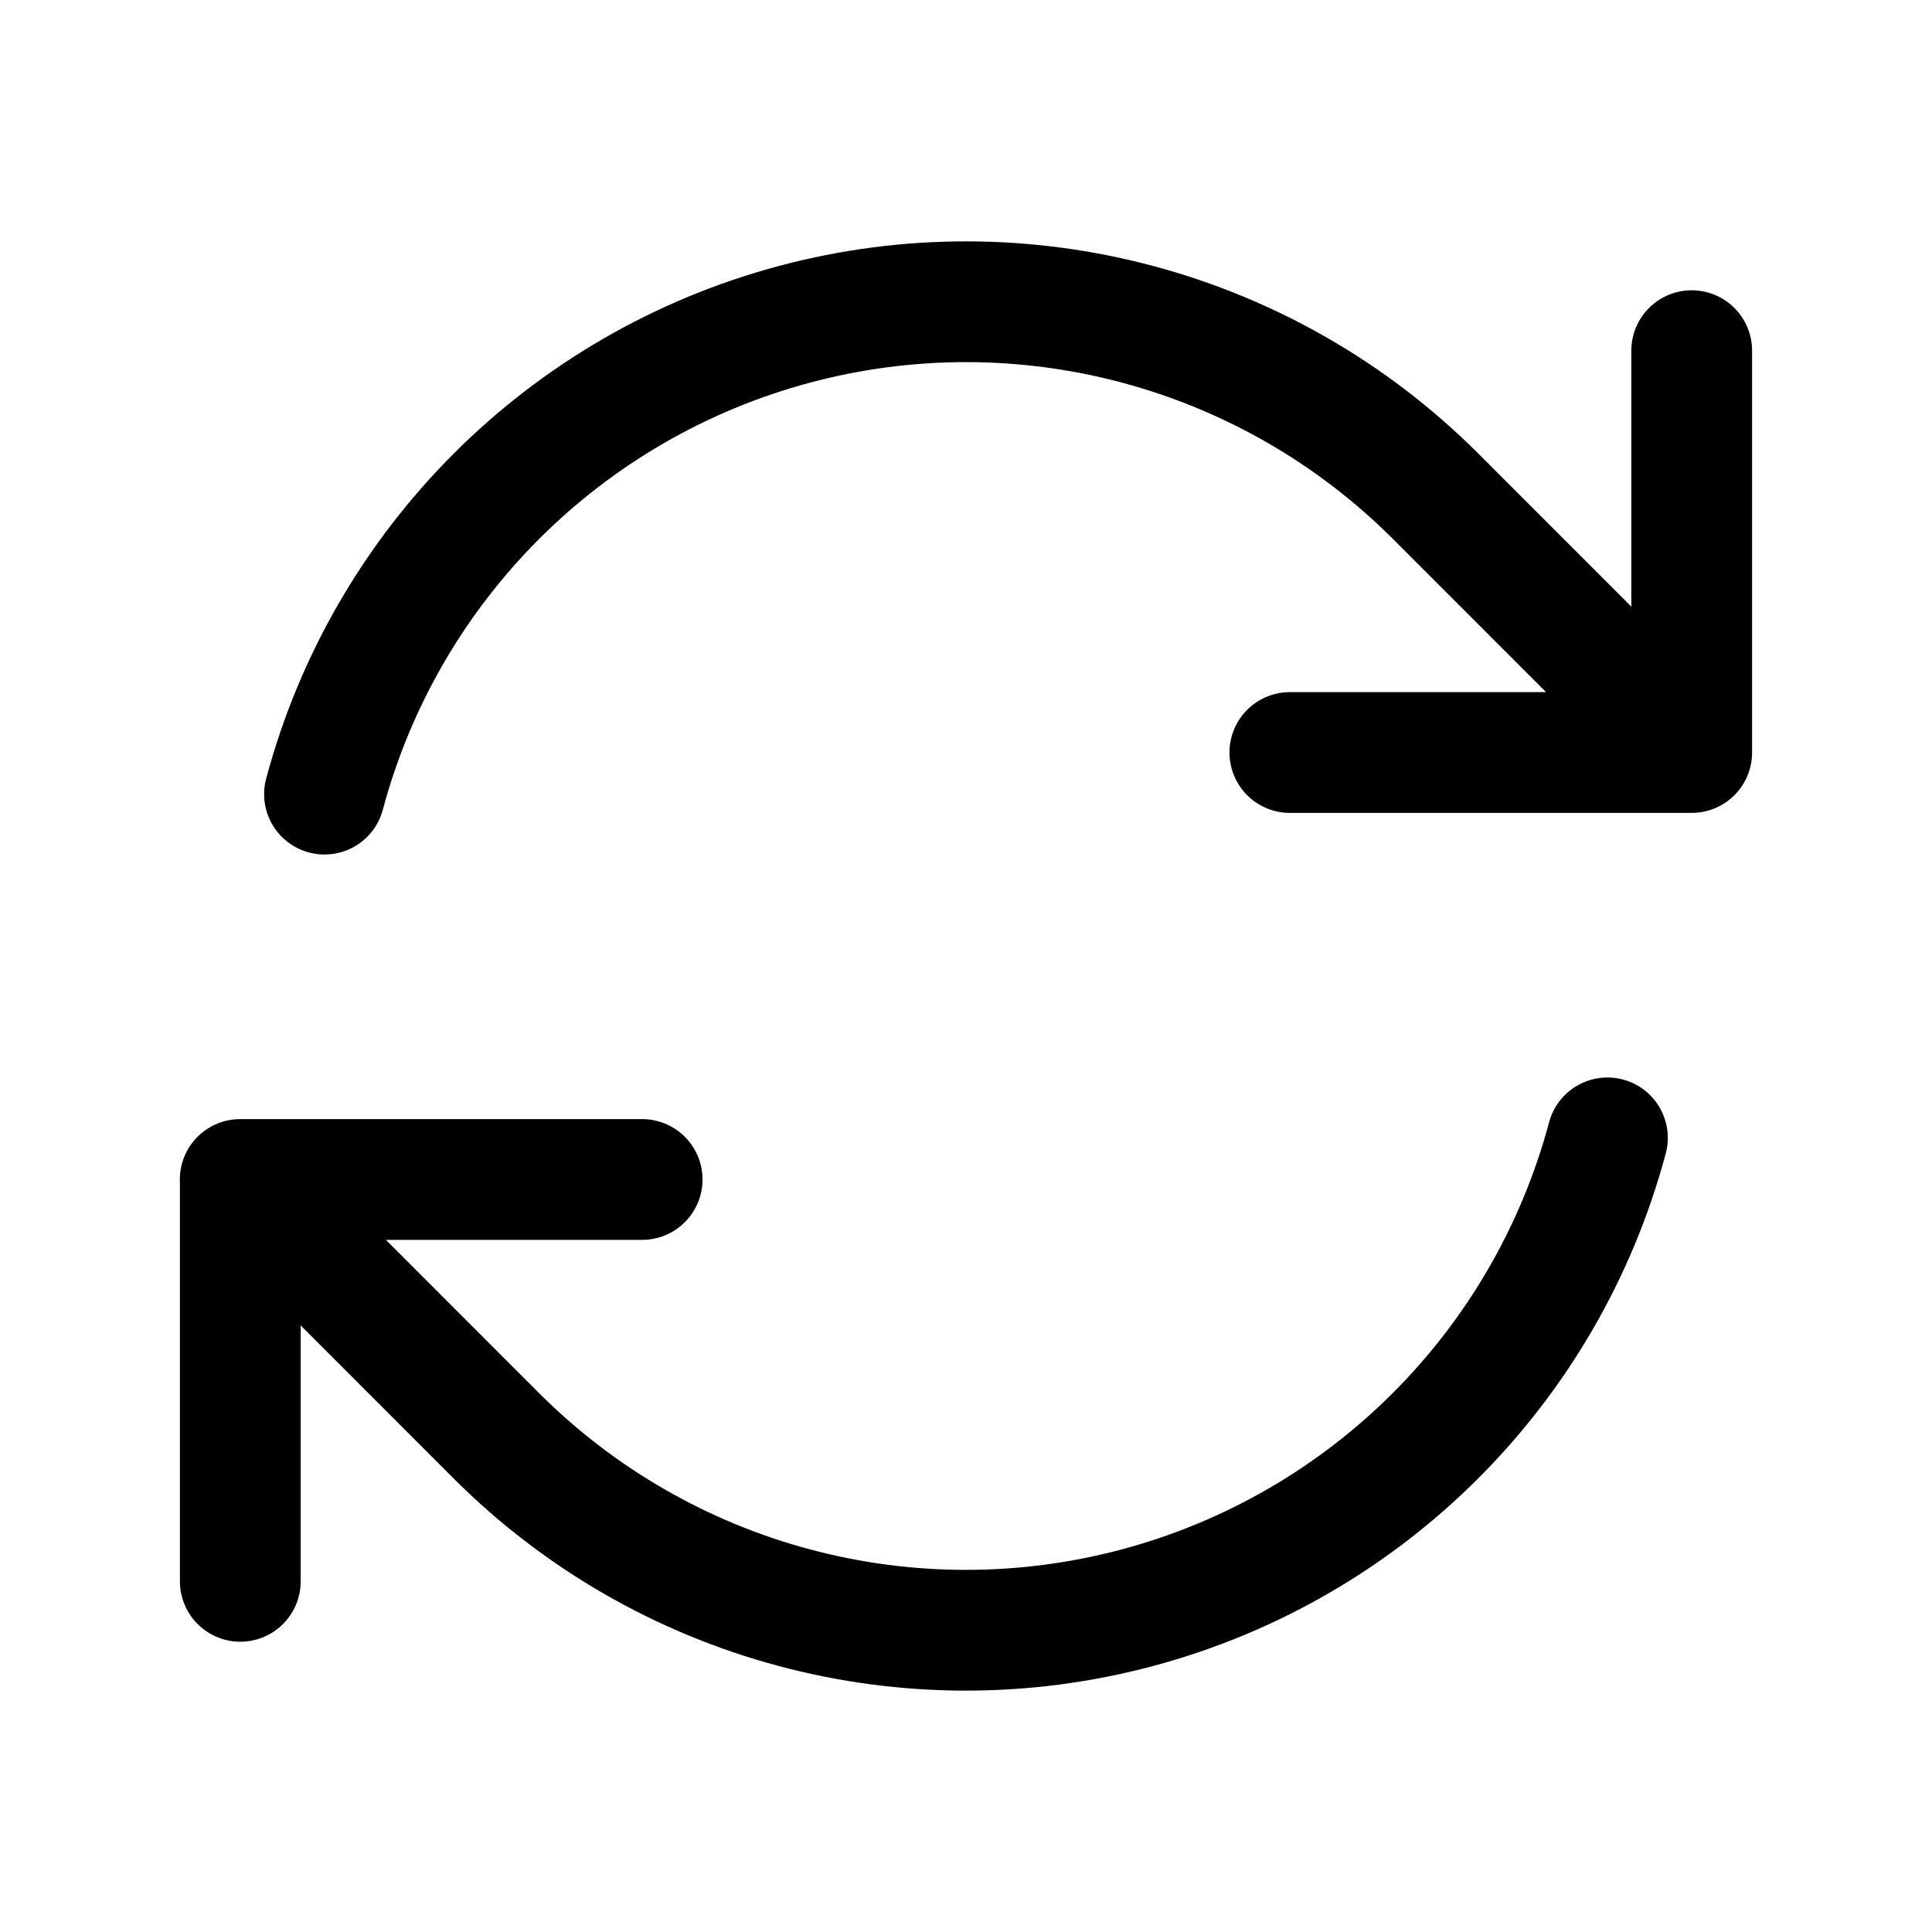
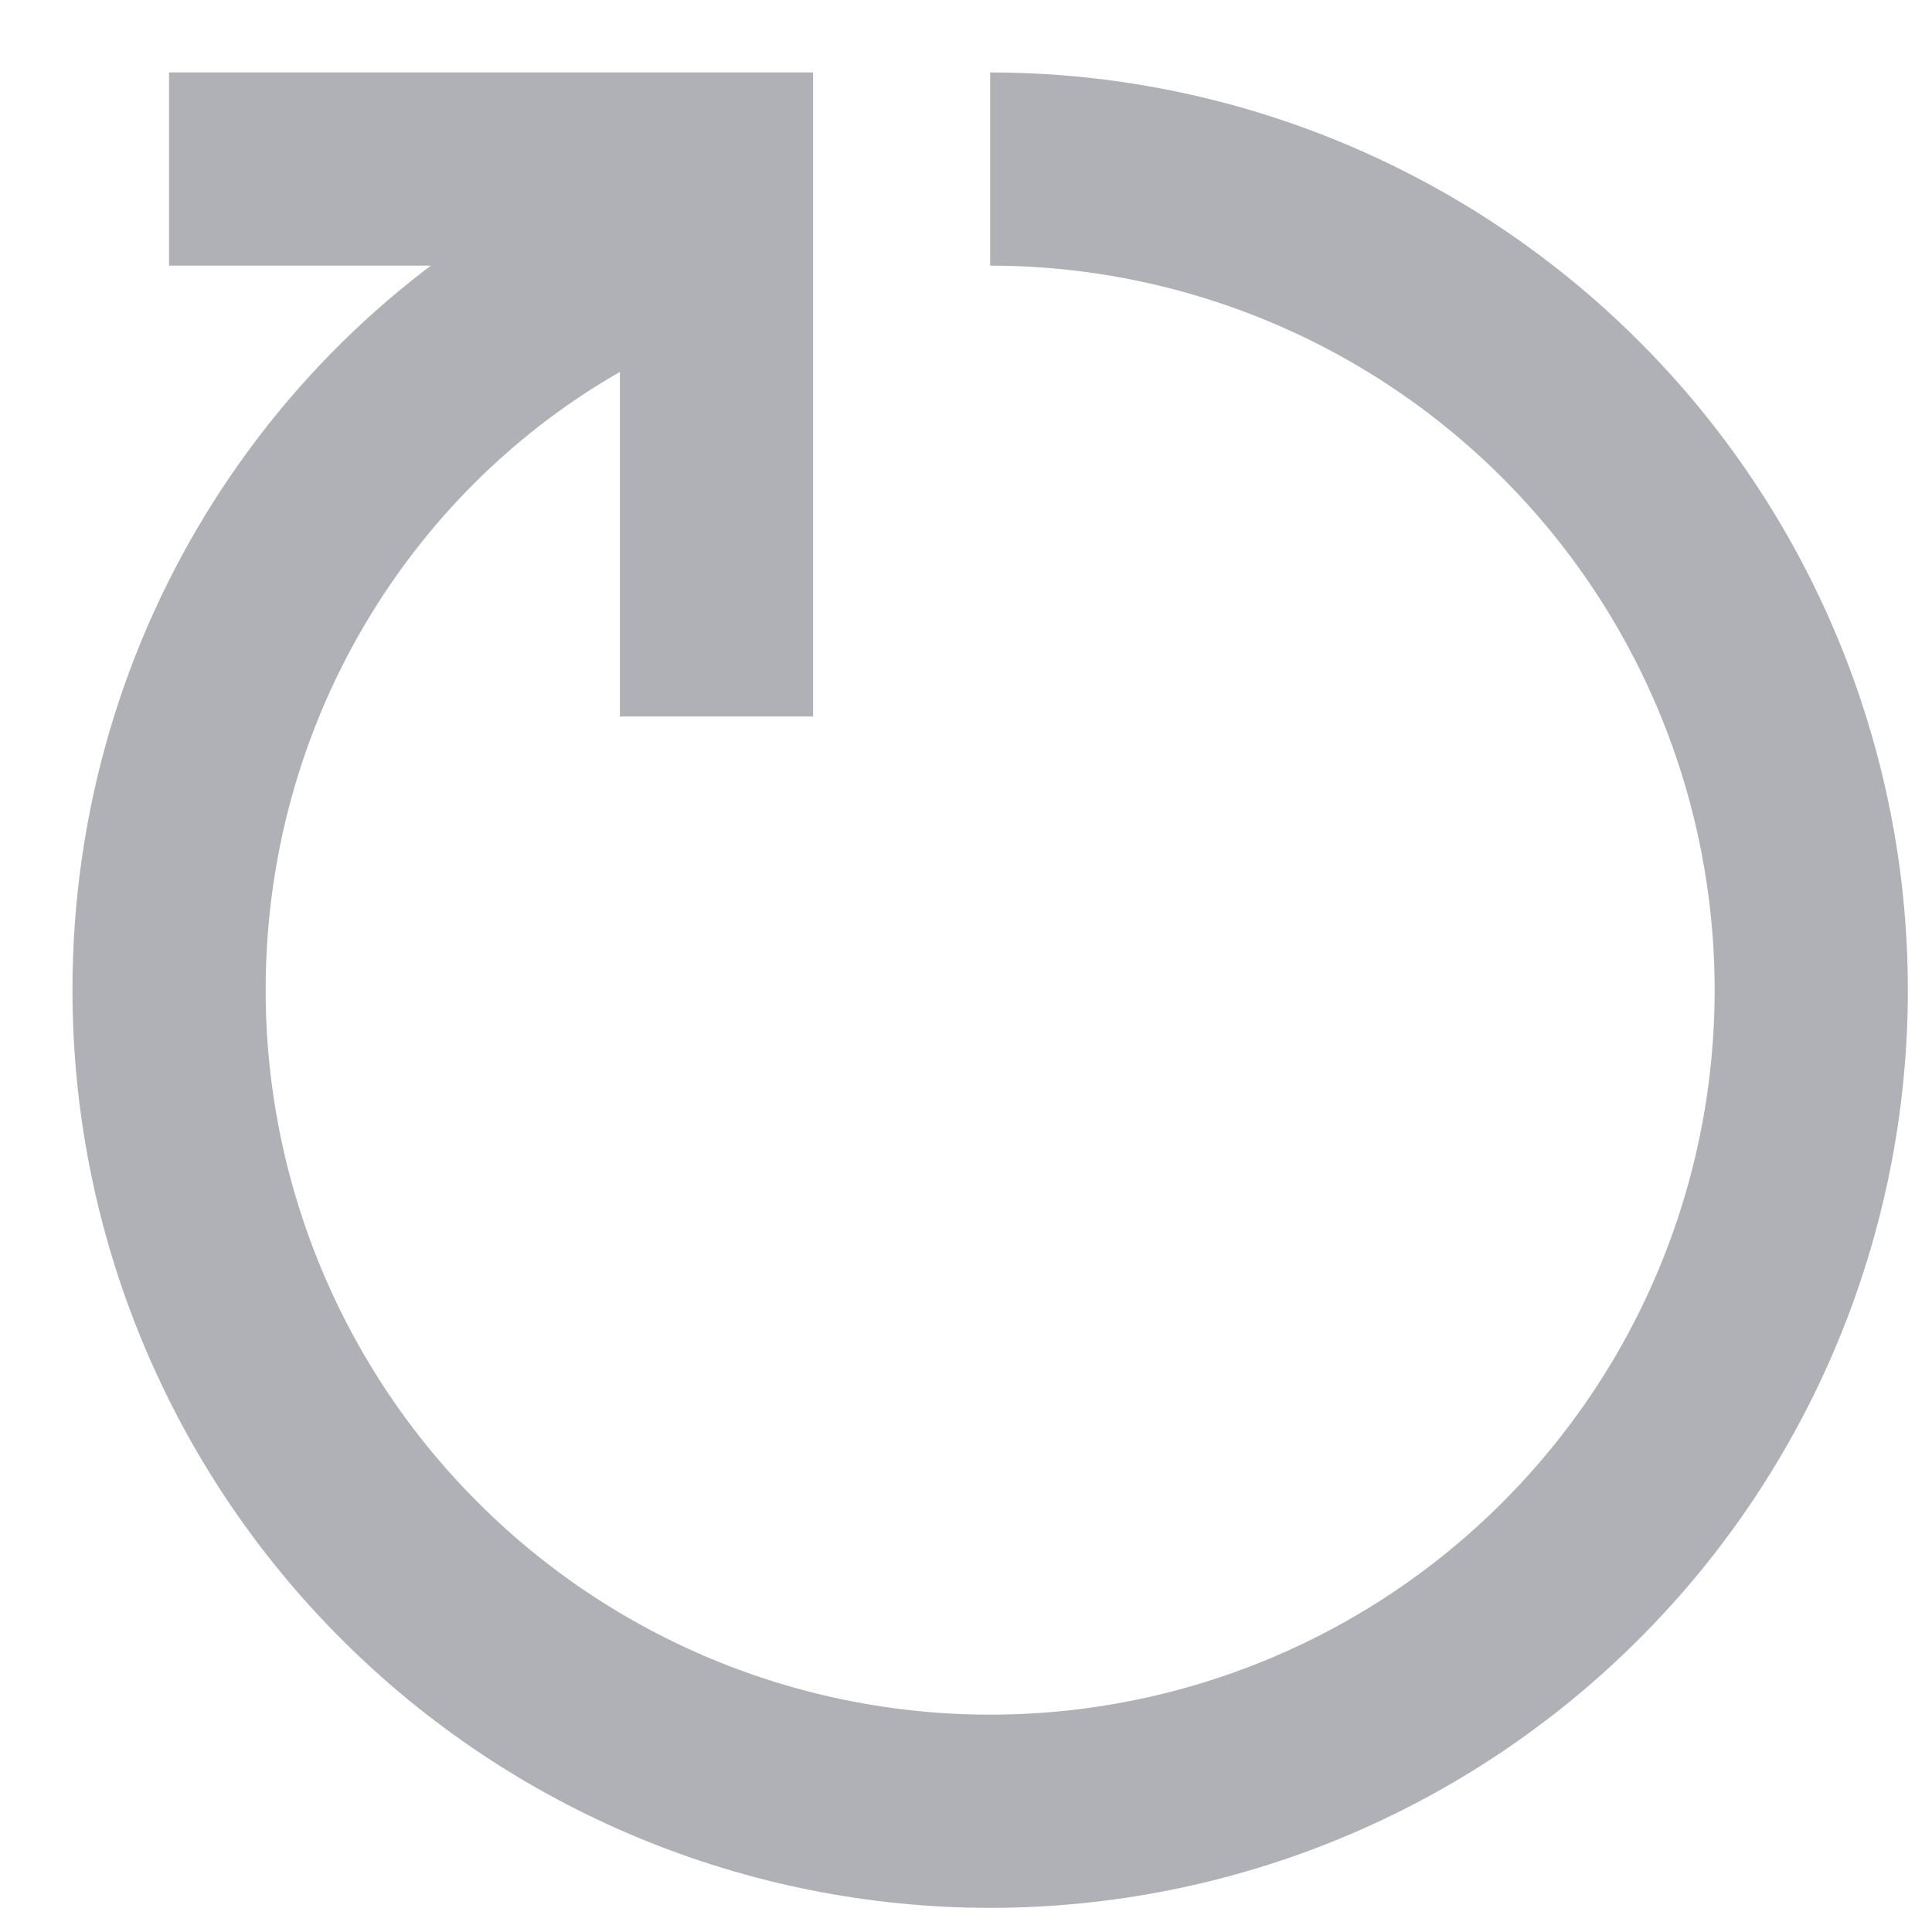
- <svg xmlns="http://www.w3.org/2000/svg" fill="none" stroke="currentColor" stroke-width="1.5" viewBox="0 0 24 24" aria-hidden="true">
-   <path stroke-linecap="round" stroke-linejoin="round" d="M16.023 9.348h4.992v-.001M2.985 19.644v-4.992m0 0h4.992m-4.993 0l3.181 3.183a8.25 8.25 0 0013.803-3.7M4.031 9.865a8.25 8.25 0 0113.803-3.7l3.181 3.182m0-4.991v4.99" />
+ <svg xmlns="http://www.w3.org/2000/svg" width="20" height="20" viewBox="0 0 20 20" fill="none">
+   <path d="M6.472 2.694C3.677 4.019 1.75 6.91 1.75 10.25C1.75 11.366 1.97 12.472 2.397 13.503C2.824 14.534 3.45 15.471 4.24 16.26C5.029 17.05 5.966 17.676 6.997 18.103C8.028 18.53 9.134 18.75 10.25 18.75C11.366 18.75 12.472 18.53 13.503 18.103C14.534 17.676 15.471 17.05 16.26 16.26C17.05 15.471 17.676 14.534 18.103 13.503C18.53 12.472 18.75 11.366 18.75 10.25C18.75 7.996 17.855 5.834 16.26 4.24C14.666 2.646 12.504 1.75 10.25 1.75M1.75 1.75L7.417 1.75L7.417 7.417" stroke="#AFB1B6" stroke-width="2" />
</svg>
